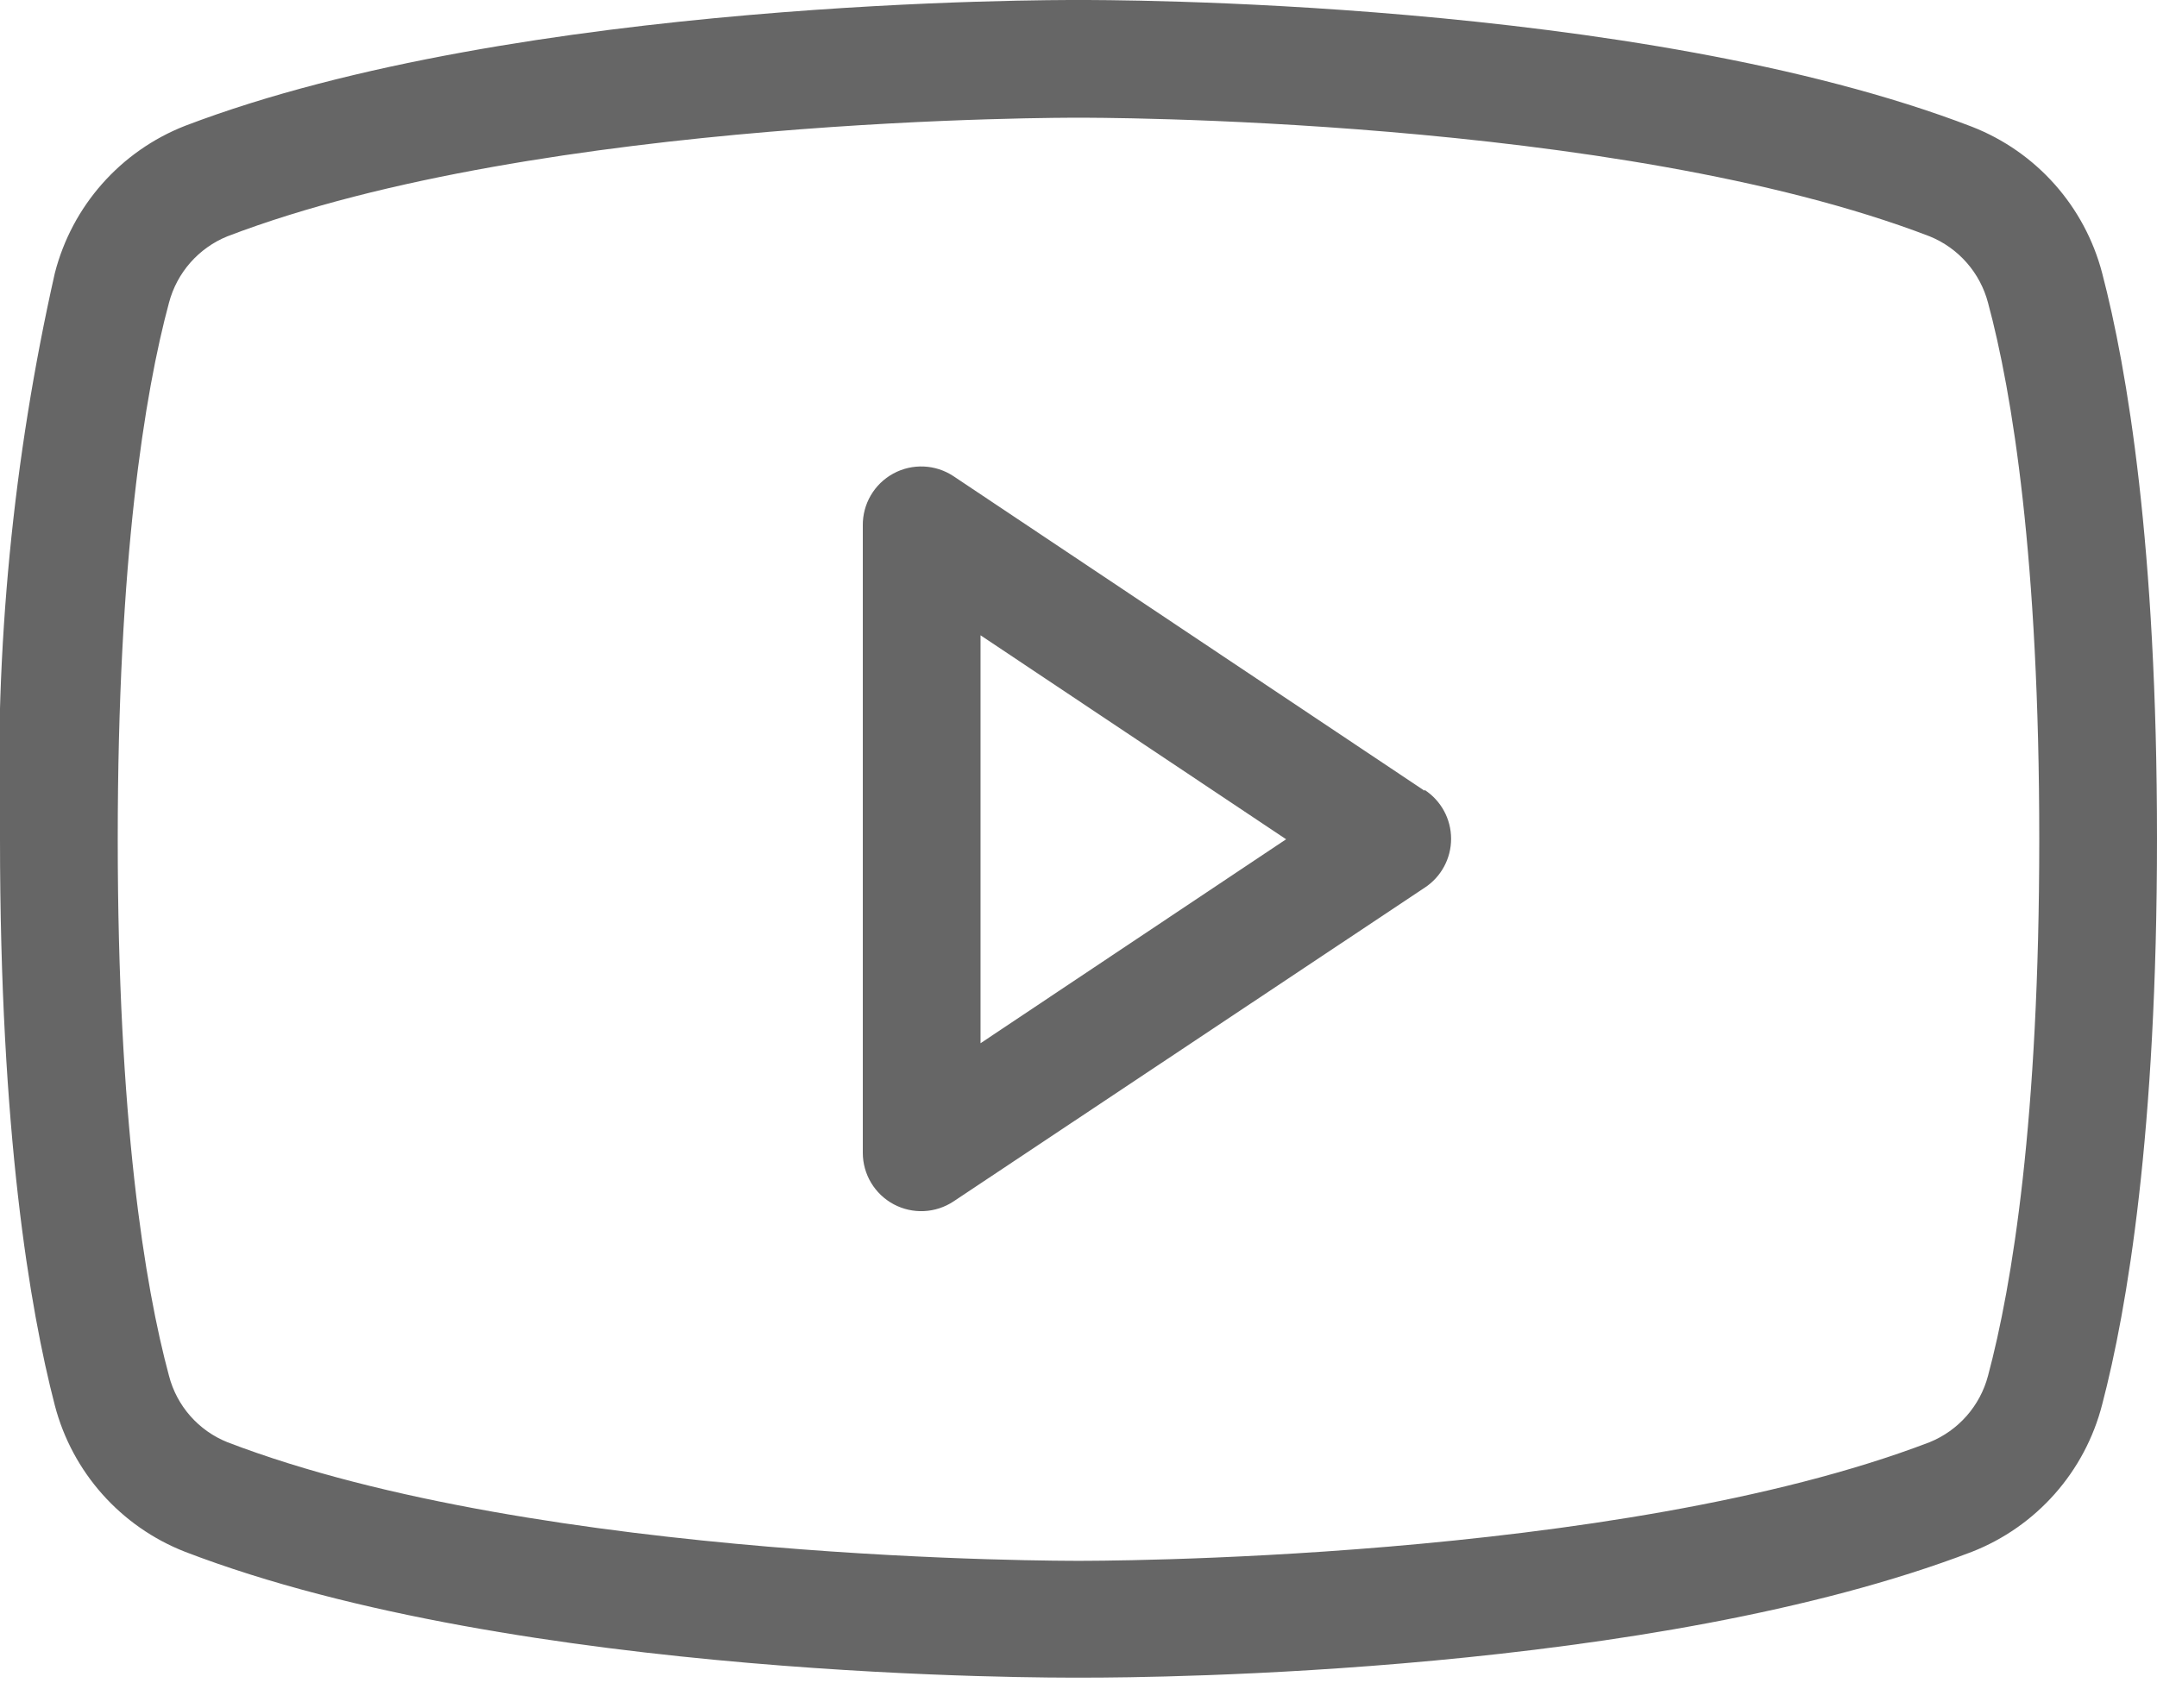
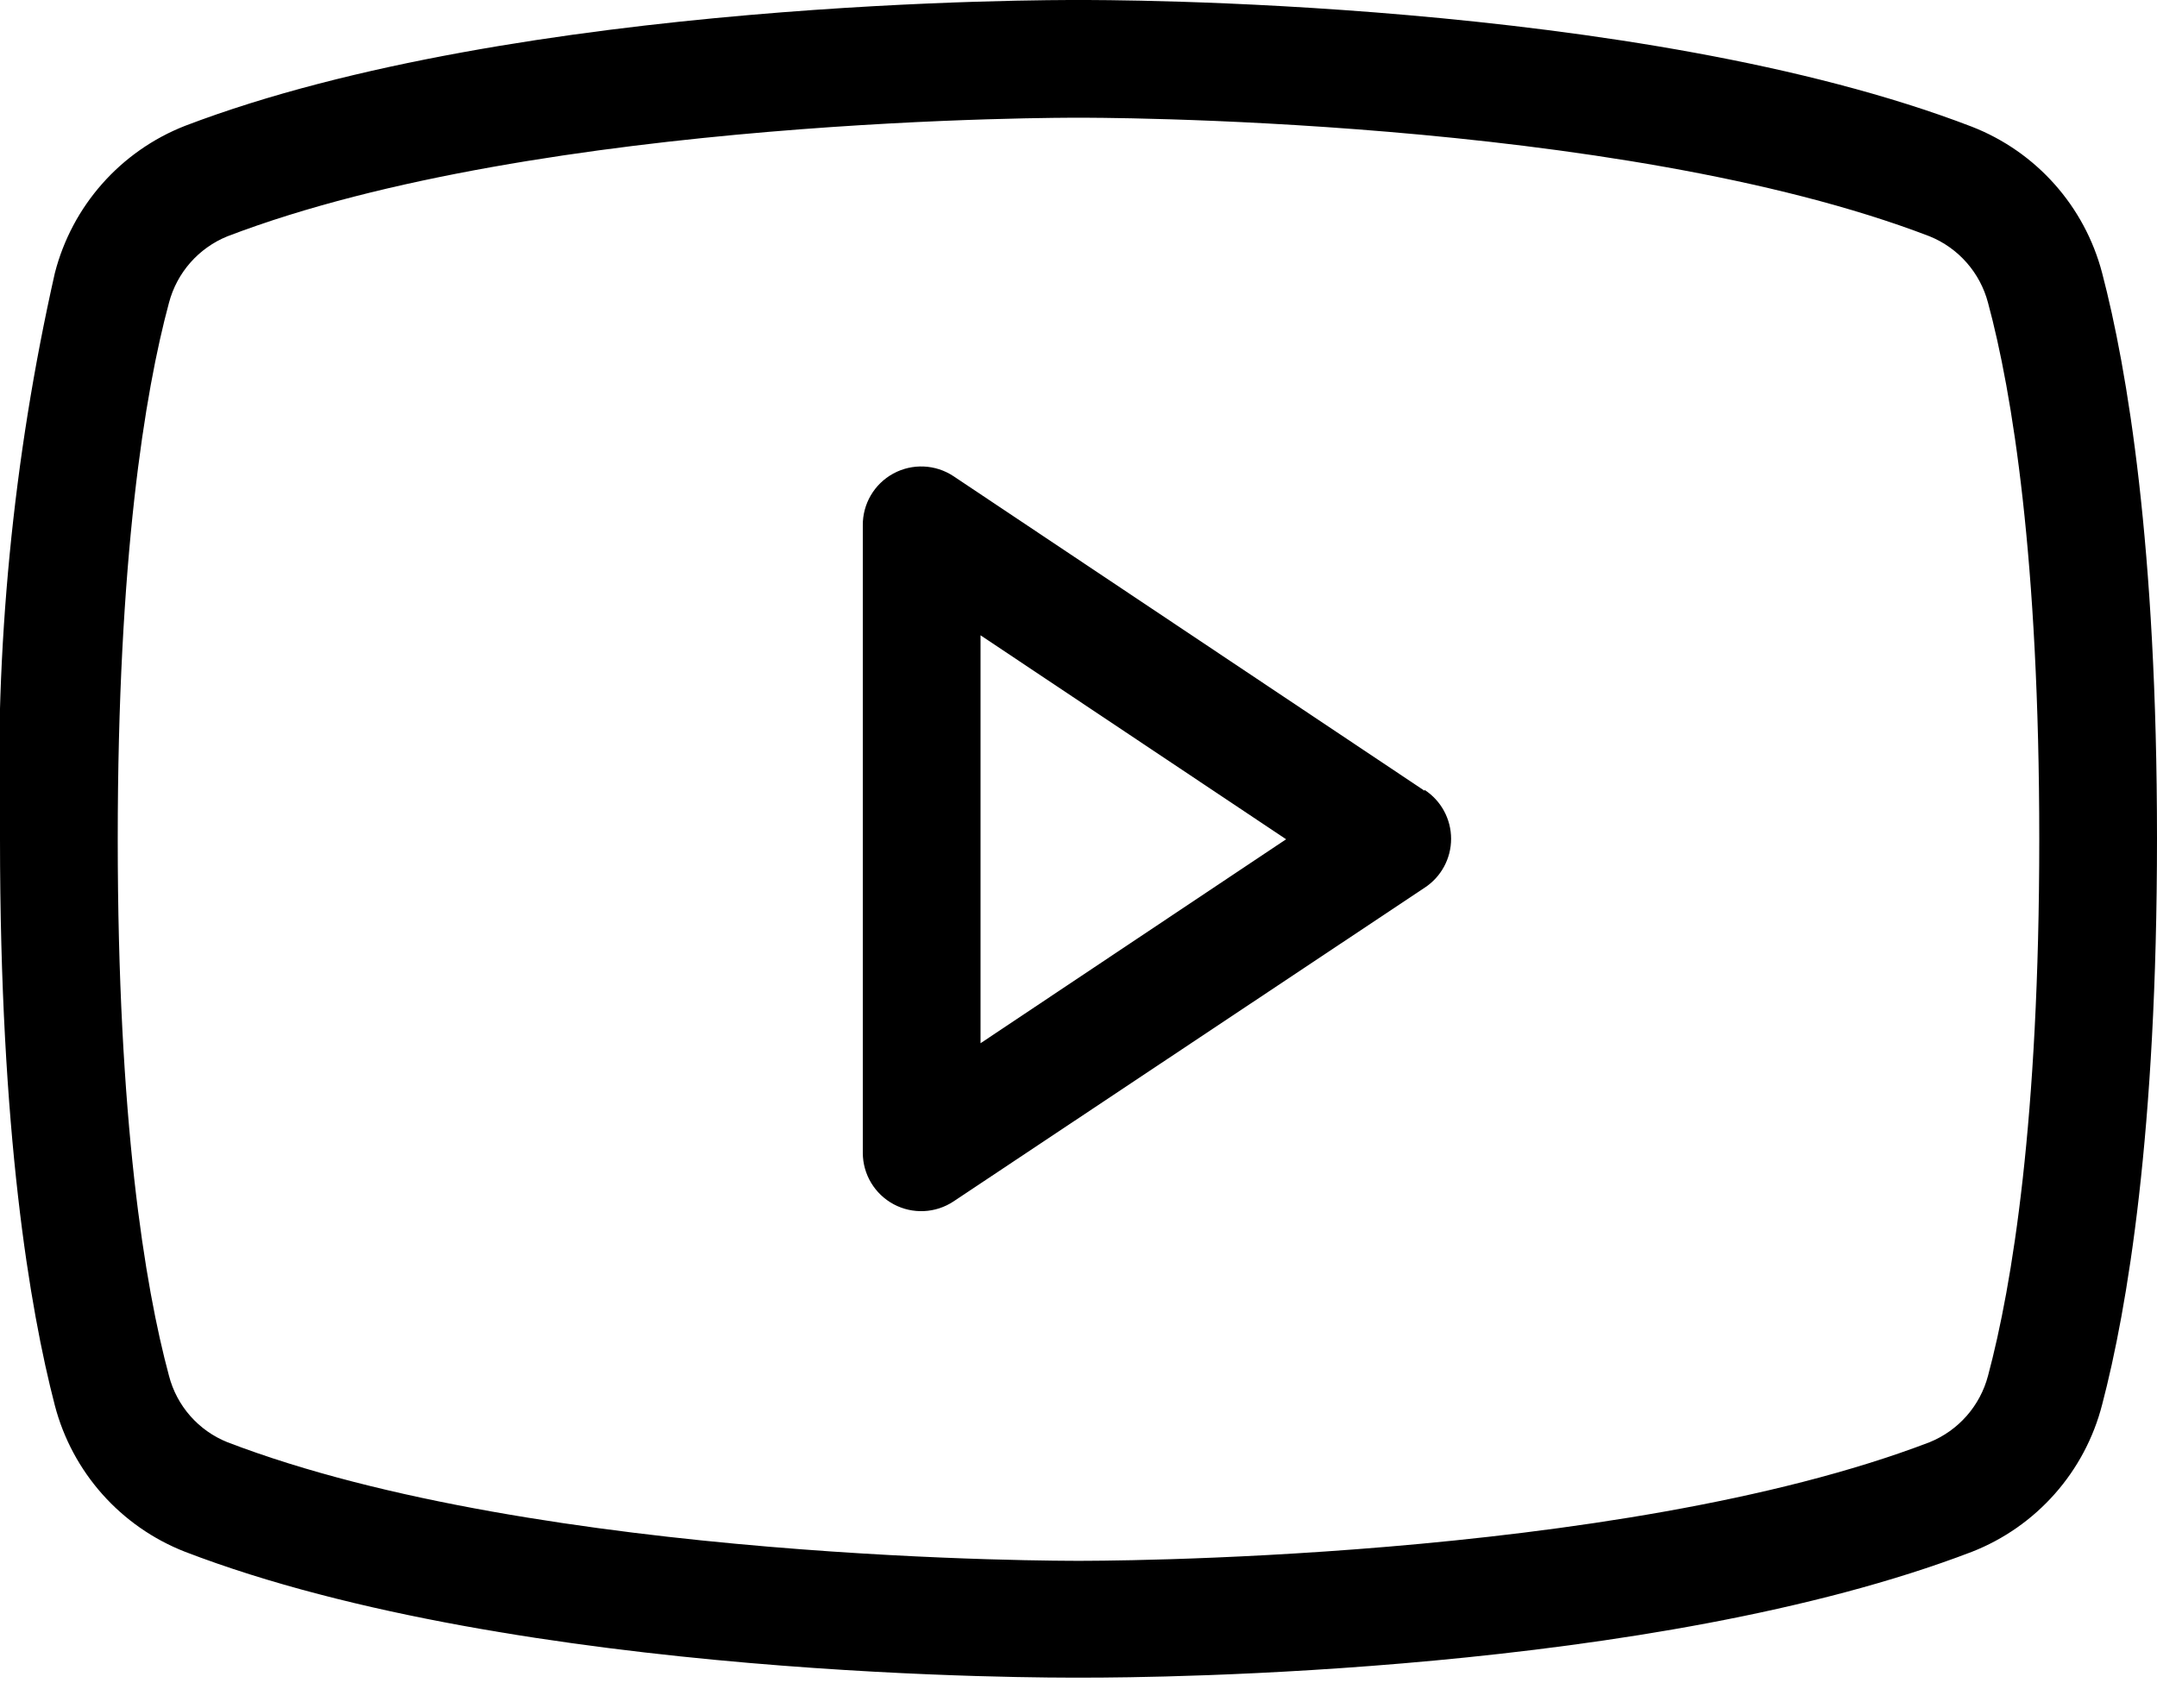
- <svg xmlns="http://www.w3.org/2000/svg" viewBox="0 0 24 19" fill="none">
-   <path d="m15.85 8.8-5.24-3.5a.65.65 0 0 0-1.01.55v6.98a.65.65 0 0 0 1.01.54l5.24-3.49a.65.65 0 0 0 0-1.09Zm-4.94 2.8v-4.53l3.4 2.27-3.4 2.27Zm12.48-8.56a2.4 2.4 0 0 0-1.45-1.63c-3.72-1.43-9.69-1.41-9.94-1.41s-6.22-.02-9.94 1.4a2.4 2.4 0 0 0-1.45 1.64 25.32 25.32 0 0 0-.61 6.3c0 3.26.33 5.22.61 6.3a2.4 2.4 0 0 0 1.45 1.63c3.72 1.43 9.69 1.4 9.94 1.4h.08c.75 0 6.31-.04 9.86-1.4a2.4 2.4 0 0 0 1.45-1.64c.28-1.07.61-3.03.61-6.3 0-3.25-.33-5.22-.61-6.29Zm-1.27 12.27a1.1 1.1 0 0 1-.65.74c-3.5 1.34-9.4 1.32-9.47 1.32-.07 0-5.98.02-9.47-1.32a1.09 1.09 0 0 1-.65-.74c-.27-1-.57-2.85-.57-5.97 0-3.12.3-4.97.57-5.97a1.1 1.1 0 0 1 .65-.74c3.5-1.34 9.4-1.32 9.47-1.32.07 0 5.98-.02 9.47 1.32a1.1 1.1 0 0 1 .65.74c.27 1 .57 2.85.57 5.97 0 3.12-.3 4.96-.57 5.97Z" fill="#666" />
+ <svg xmlns="http://www.w3.org/2000/svg" viewBox="0 0 24 19">
+   <path d="m15.85 8.8-5.24-3.5a.65.65 0 0 0-1.01.55v6.98a.65.65 0 0 0 1.01.54l5.24-3.49a.65.65 0 0 0 0-1.09Zm-4.94 2.8v-4.53l3.4 2.27-3.4 2.27Zm12.48-8.56a2.4 2.4 0 0 0-1.45-1.63c-3.72-1.43-9.69-1.41-9.94-1.41s-6.22-.02-9.94 1.4a2.4 2.4 0 0 0-1.45 1.64 25.32 25.32 0 0 0-.61 6.3c0 3.26.33 5.22.61 6.3a2.4 2.4 0 0 0 1.45 1.63c3.72 1.43 9.69 1.4 9.94 1.4h.08c.75 0 6.31-.04 9.86-1.4a2.4 2.4 0 0 0 1.45-1.64c.28-1.07.61-3.03.61-6.3 0-3.25-.33-5.22-.61-6.29Zm-1.27 12.27a1.1 1.1 0 0 1-.65.74c-3.5 1.34-9.4 1.32-9.47 1.32-.07 0-5.98.02-9.47-1.32a1.09 1.09 0 0 1-.65-.74c-.27-1-.57-2.85-.57-5.97 0-3.12.3-4.97.57-5.97a1.1 1.1 0 0 1 .65-.74c3.5-1.34 9.4-1.32 9.47-1.32.07 0 5.98-.02 9.47 1.32a1.1 1.1 0 0 1 .65.74c.27 1 .57 2.85.57 5.97 0 3.12-.3 4.96-.57 5.97Z" />
</svg>
